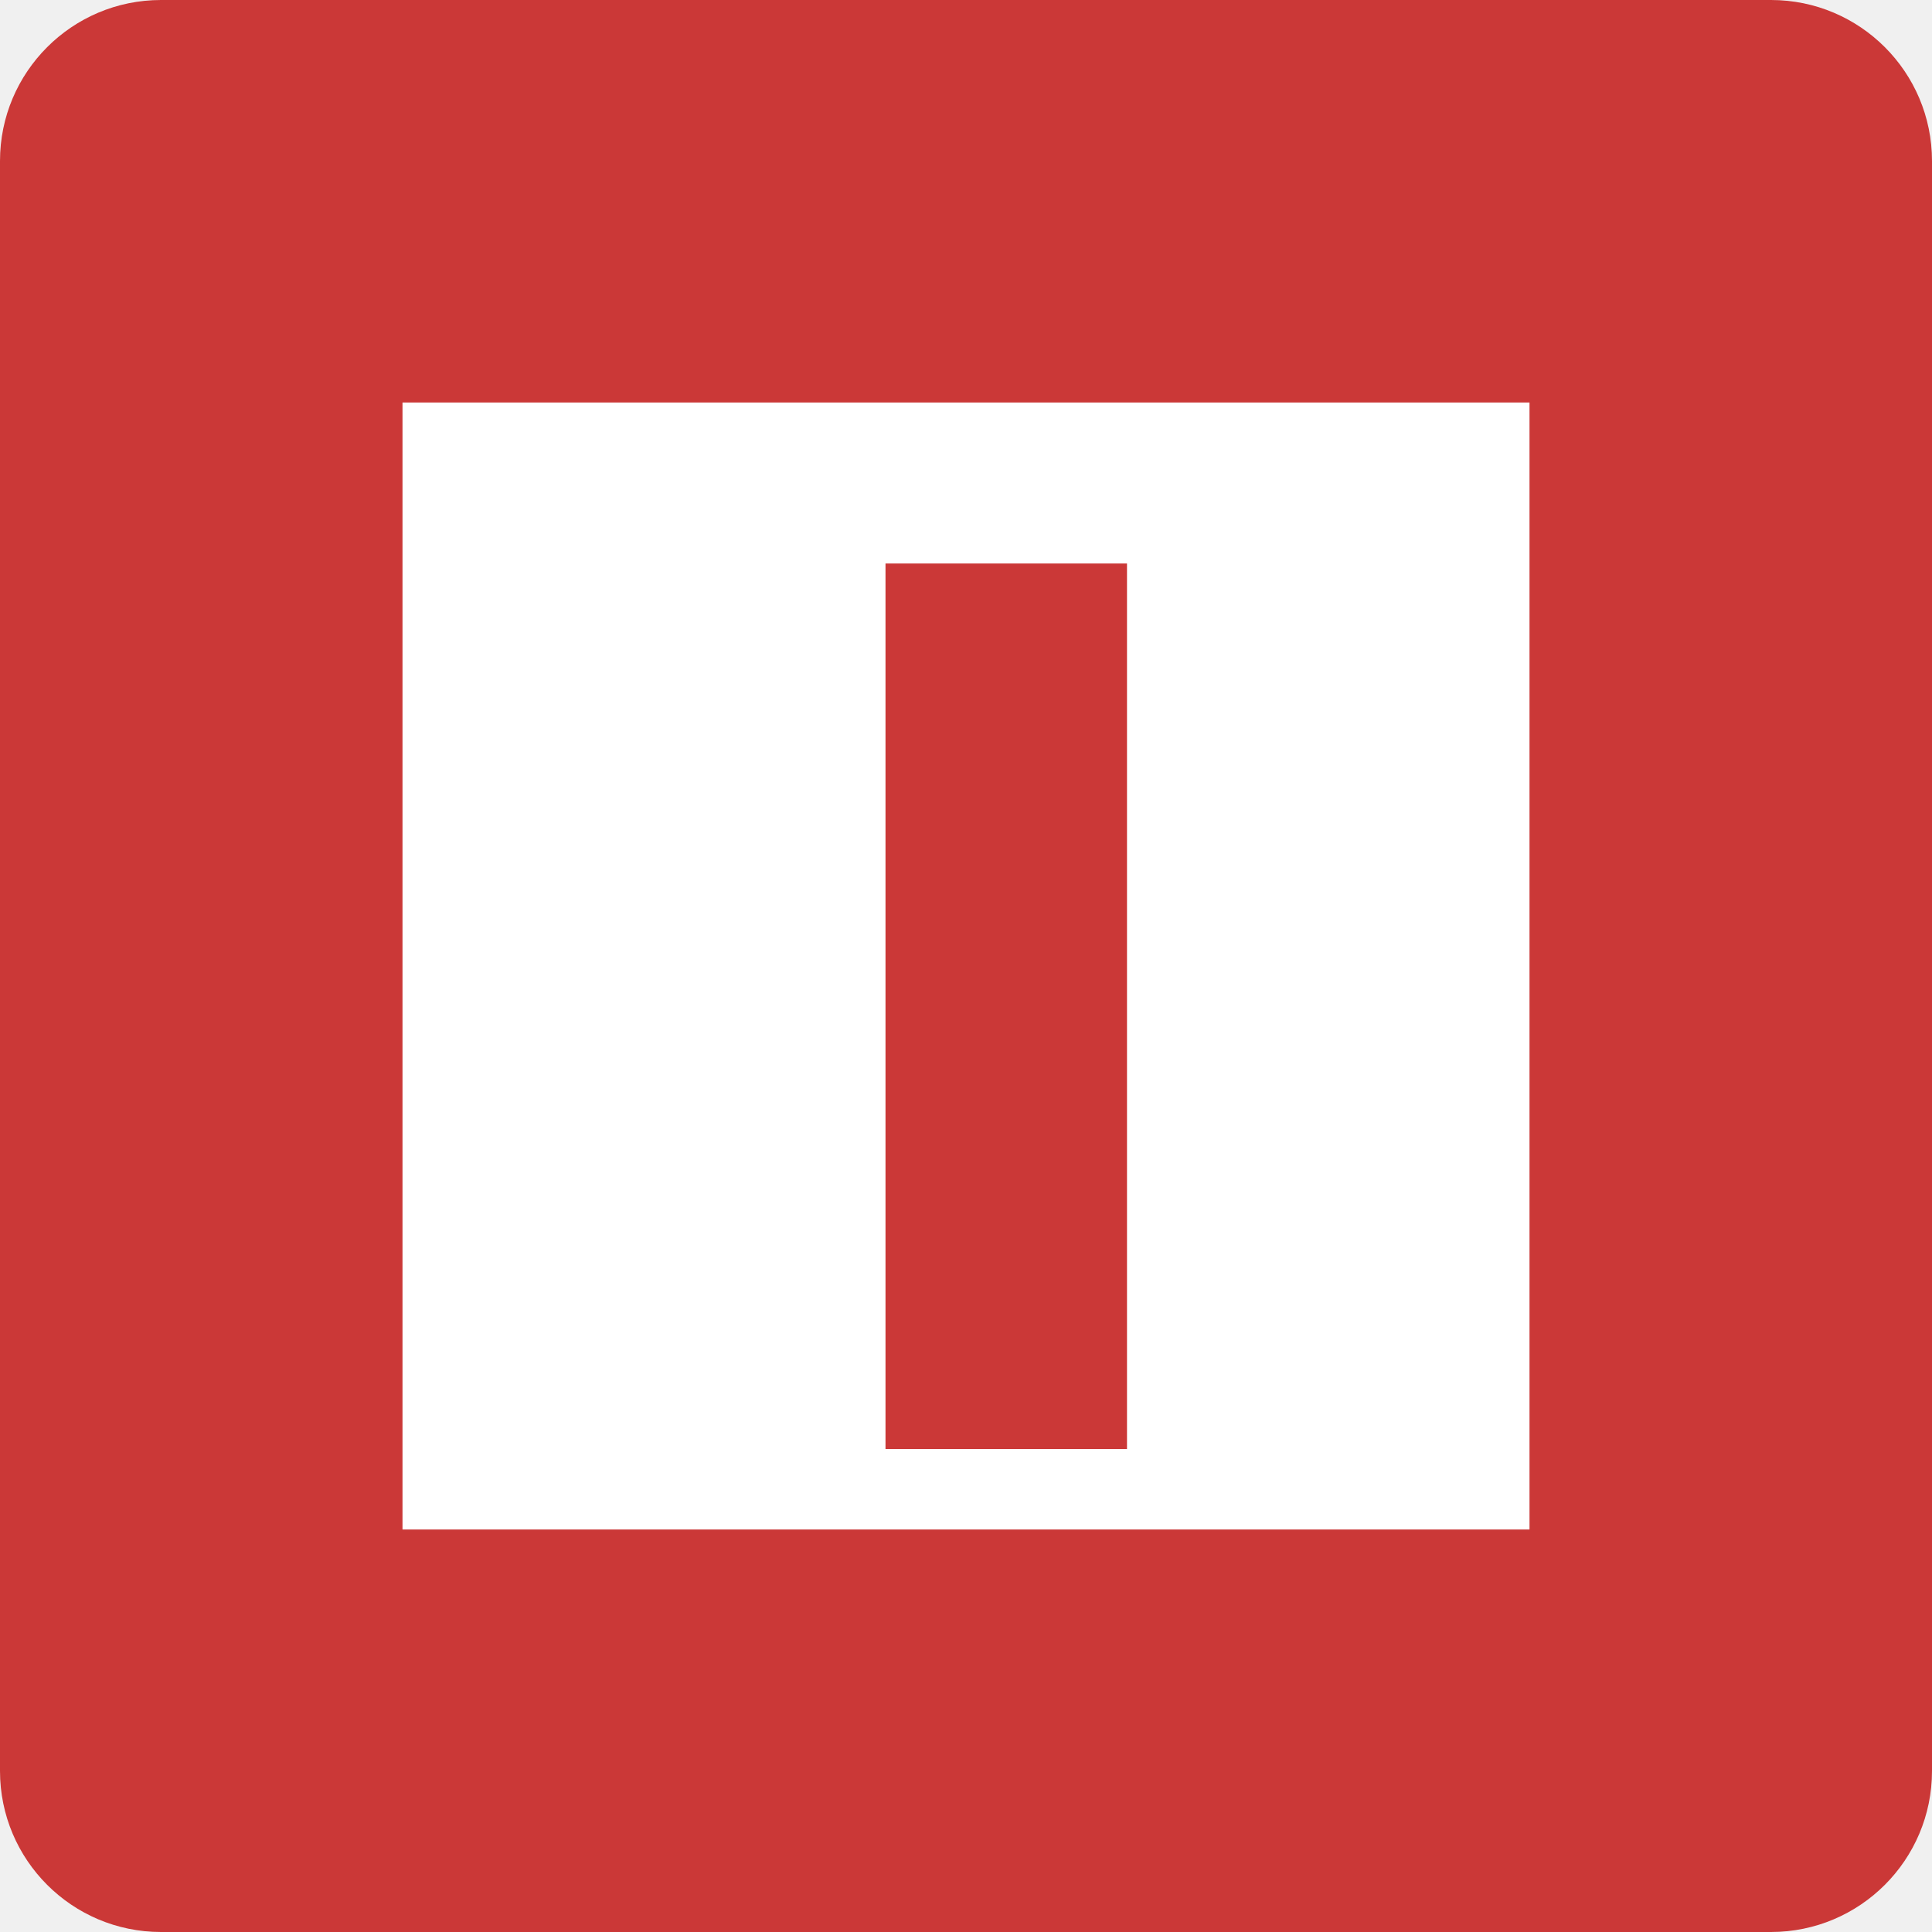
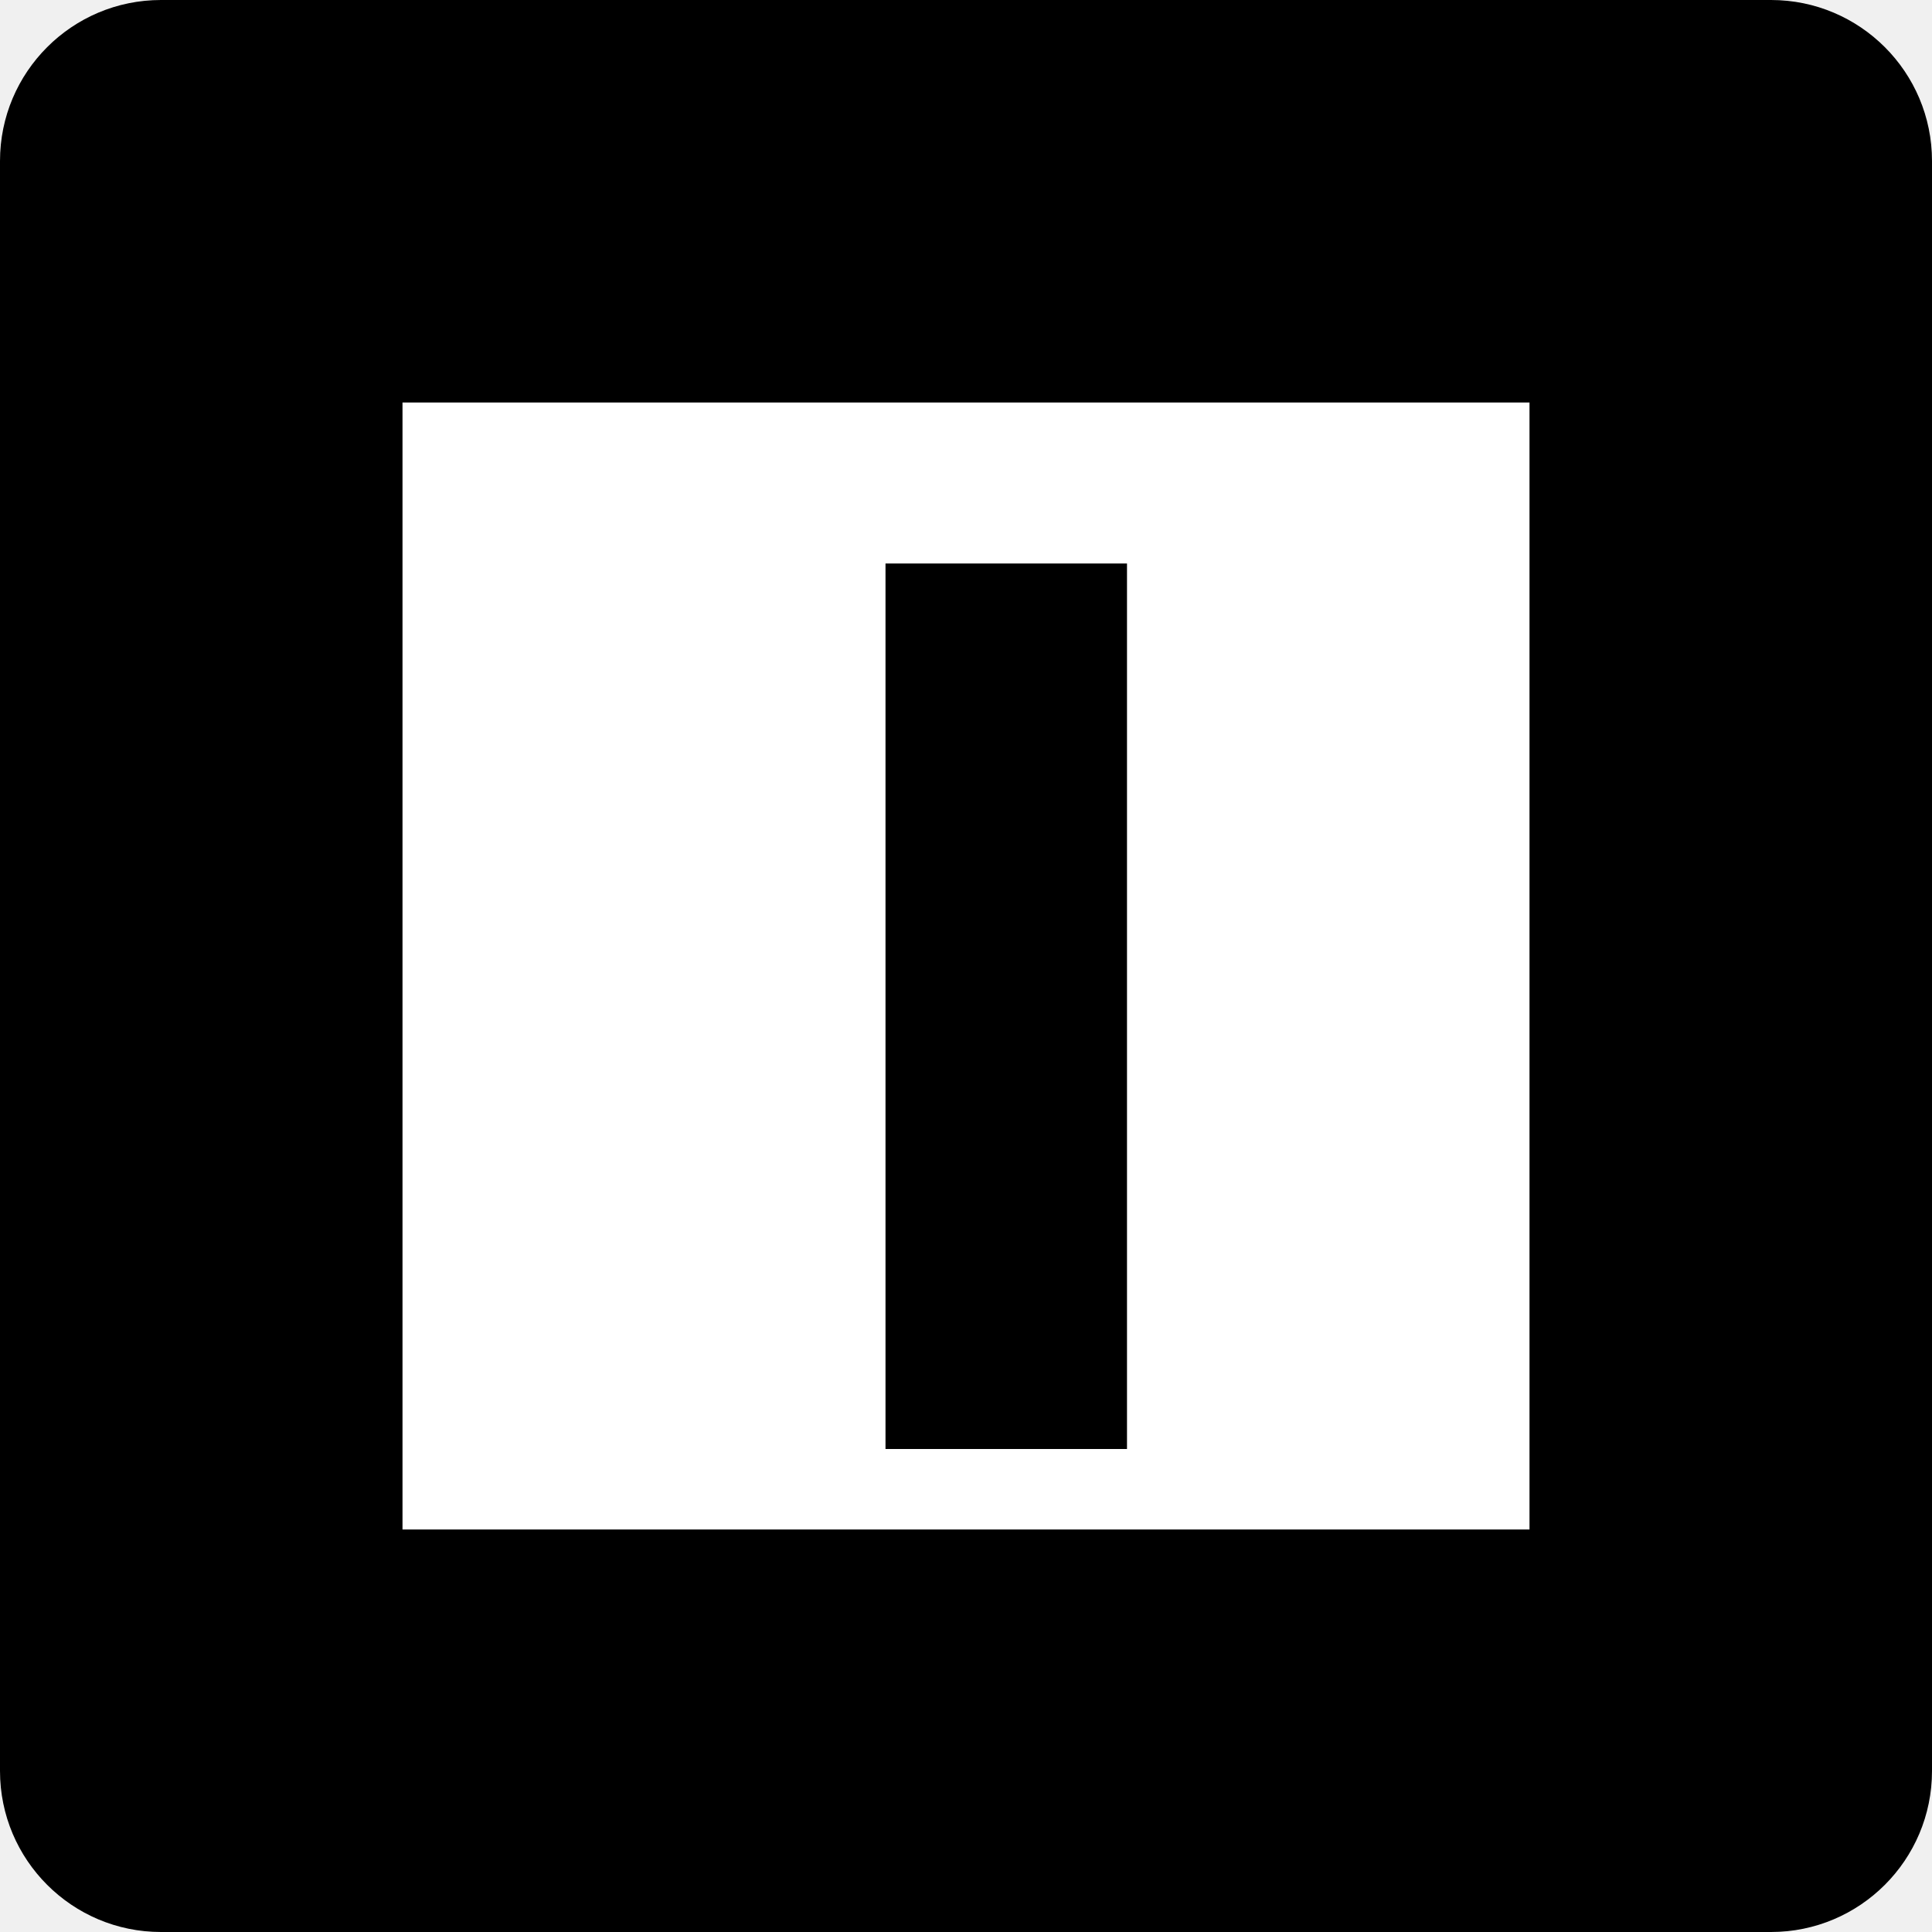
<svg xmlns="http://www.w3.org/2000/svg" role="img" viewBox="0 0 24 24">
-   <rect width="24" height="24" rx="2" fill="#CB3837" />
+   <rect width="24" height="24" rx="2" fill="#000" />
  <path d="M 5 5             L 19 5             L 19 19             L 5 19             Z" fill="#FFFFFF" />
-   <rect x="11" y="7" width="3" height="11" fill="#CB3837" />
+   <rect x="11" y="7" width="3" height="11" fill="#000" />
</svg>
